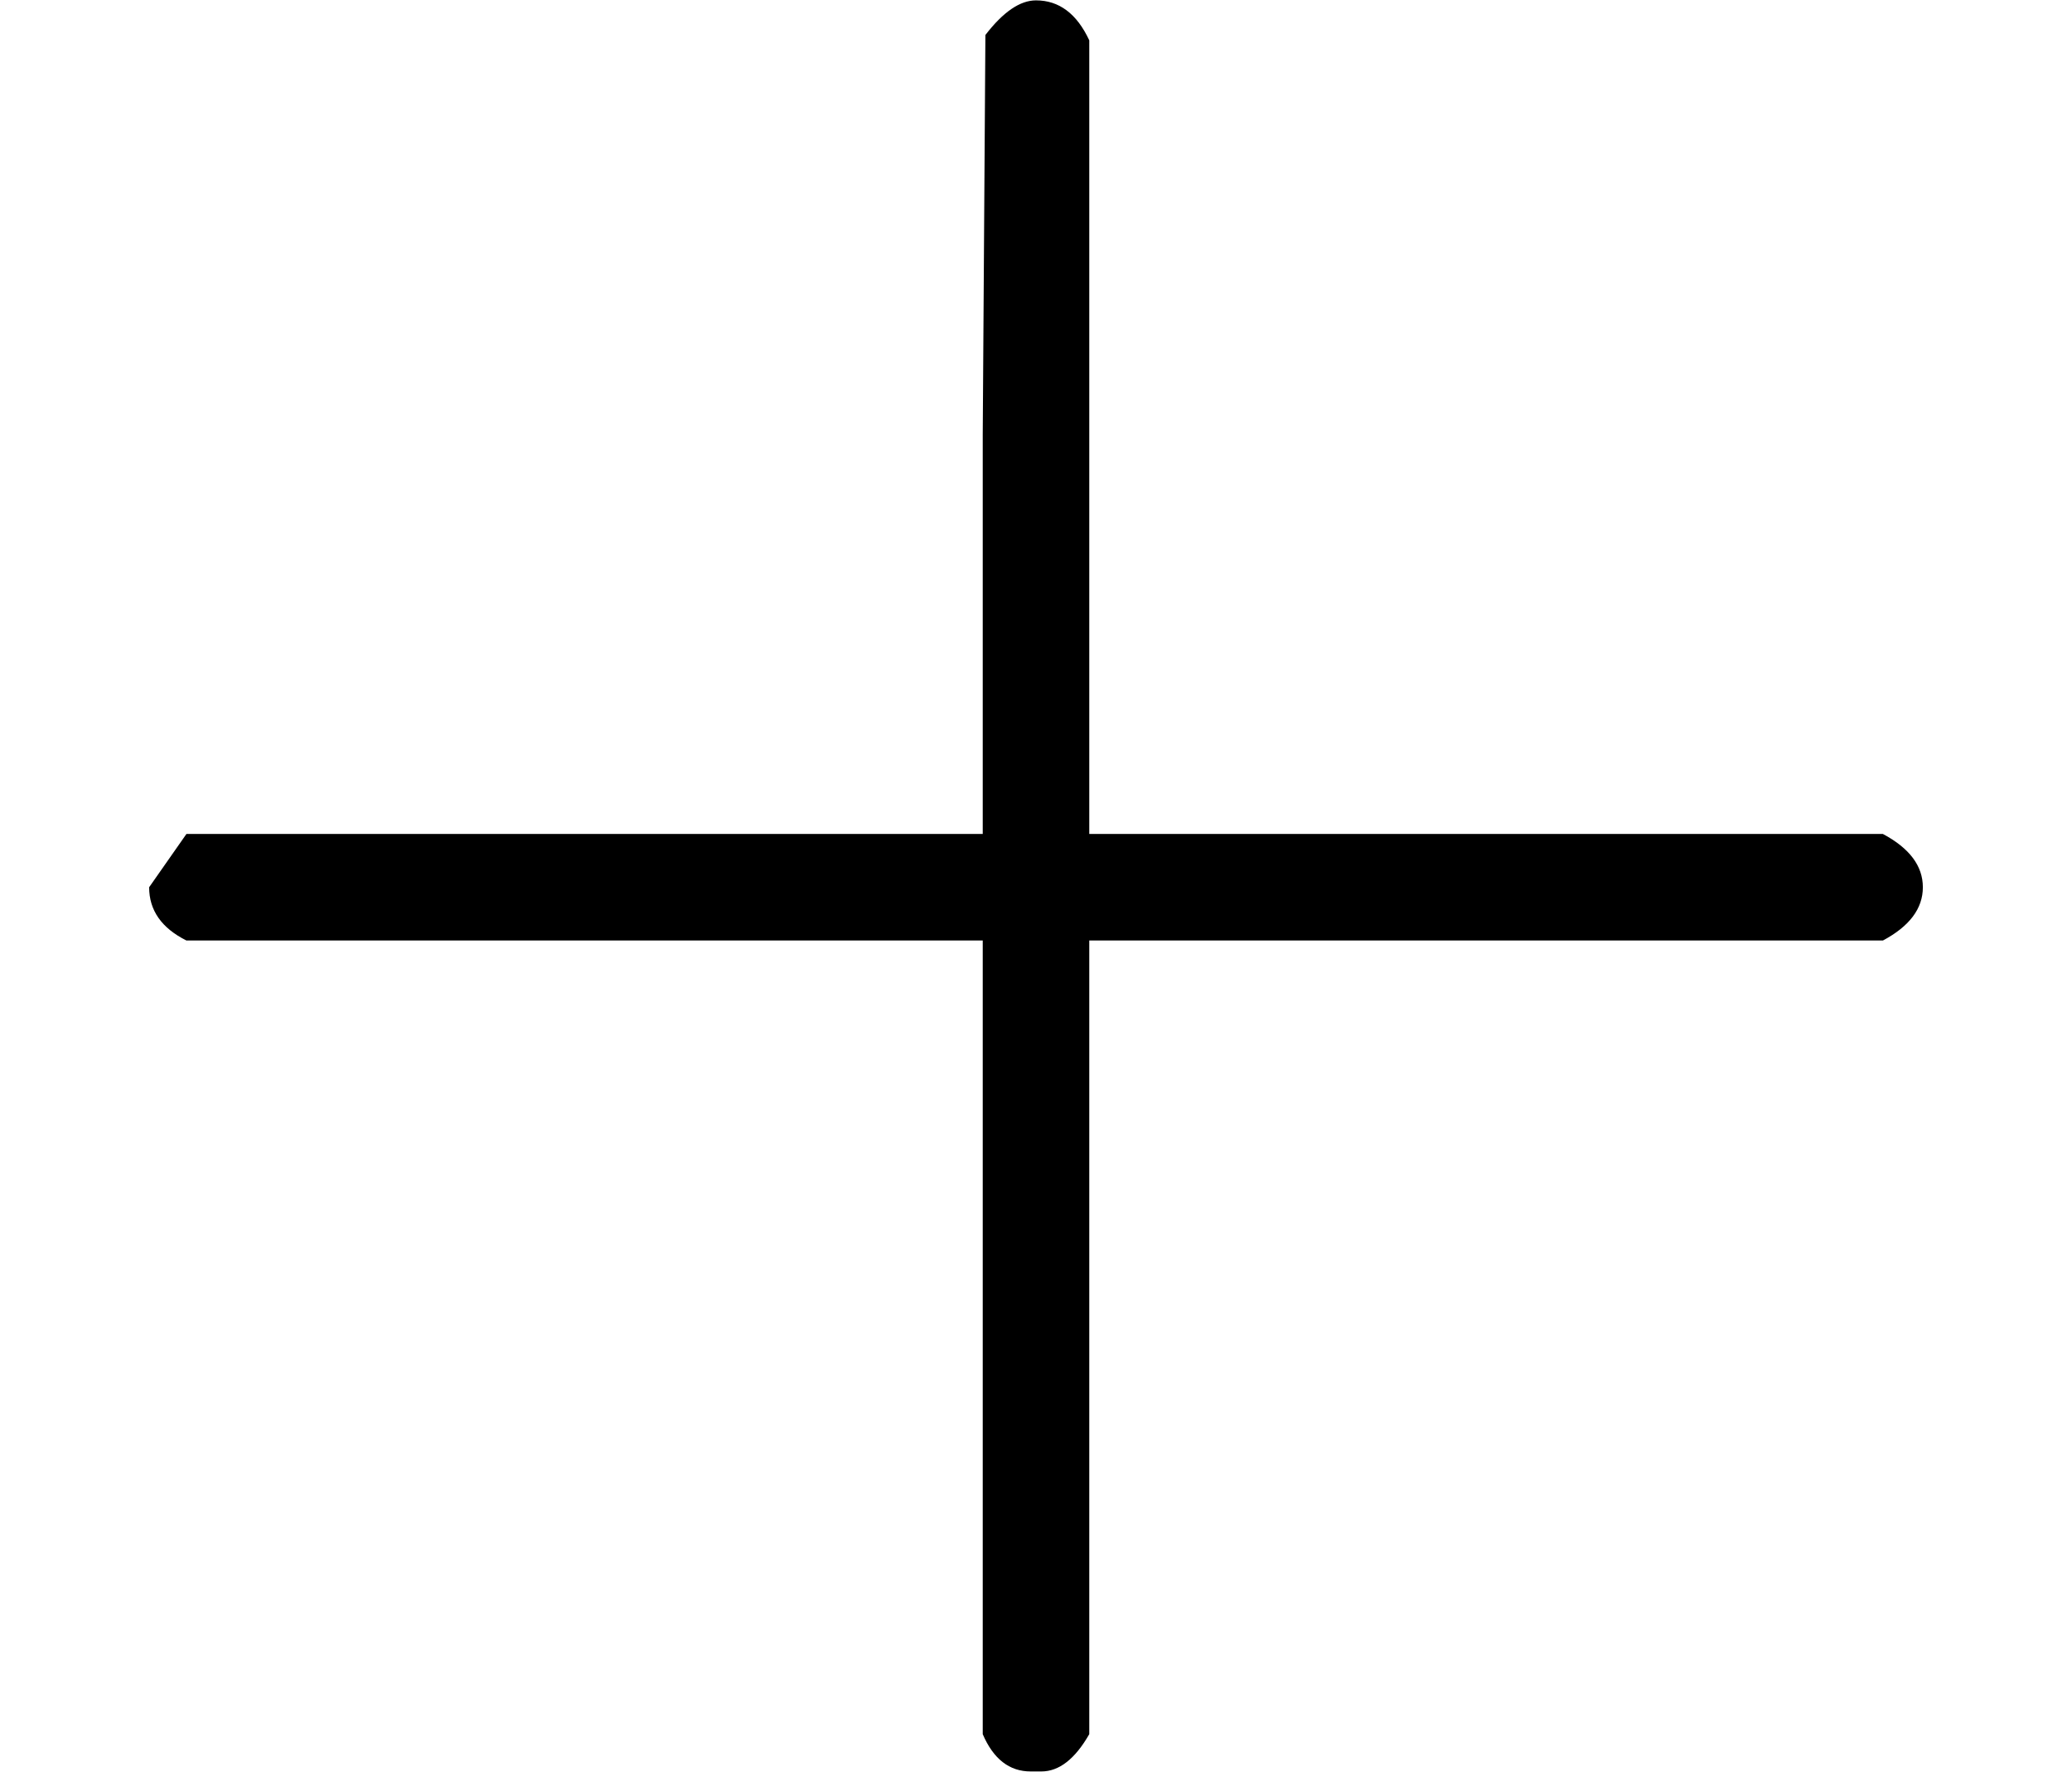
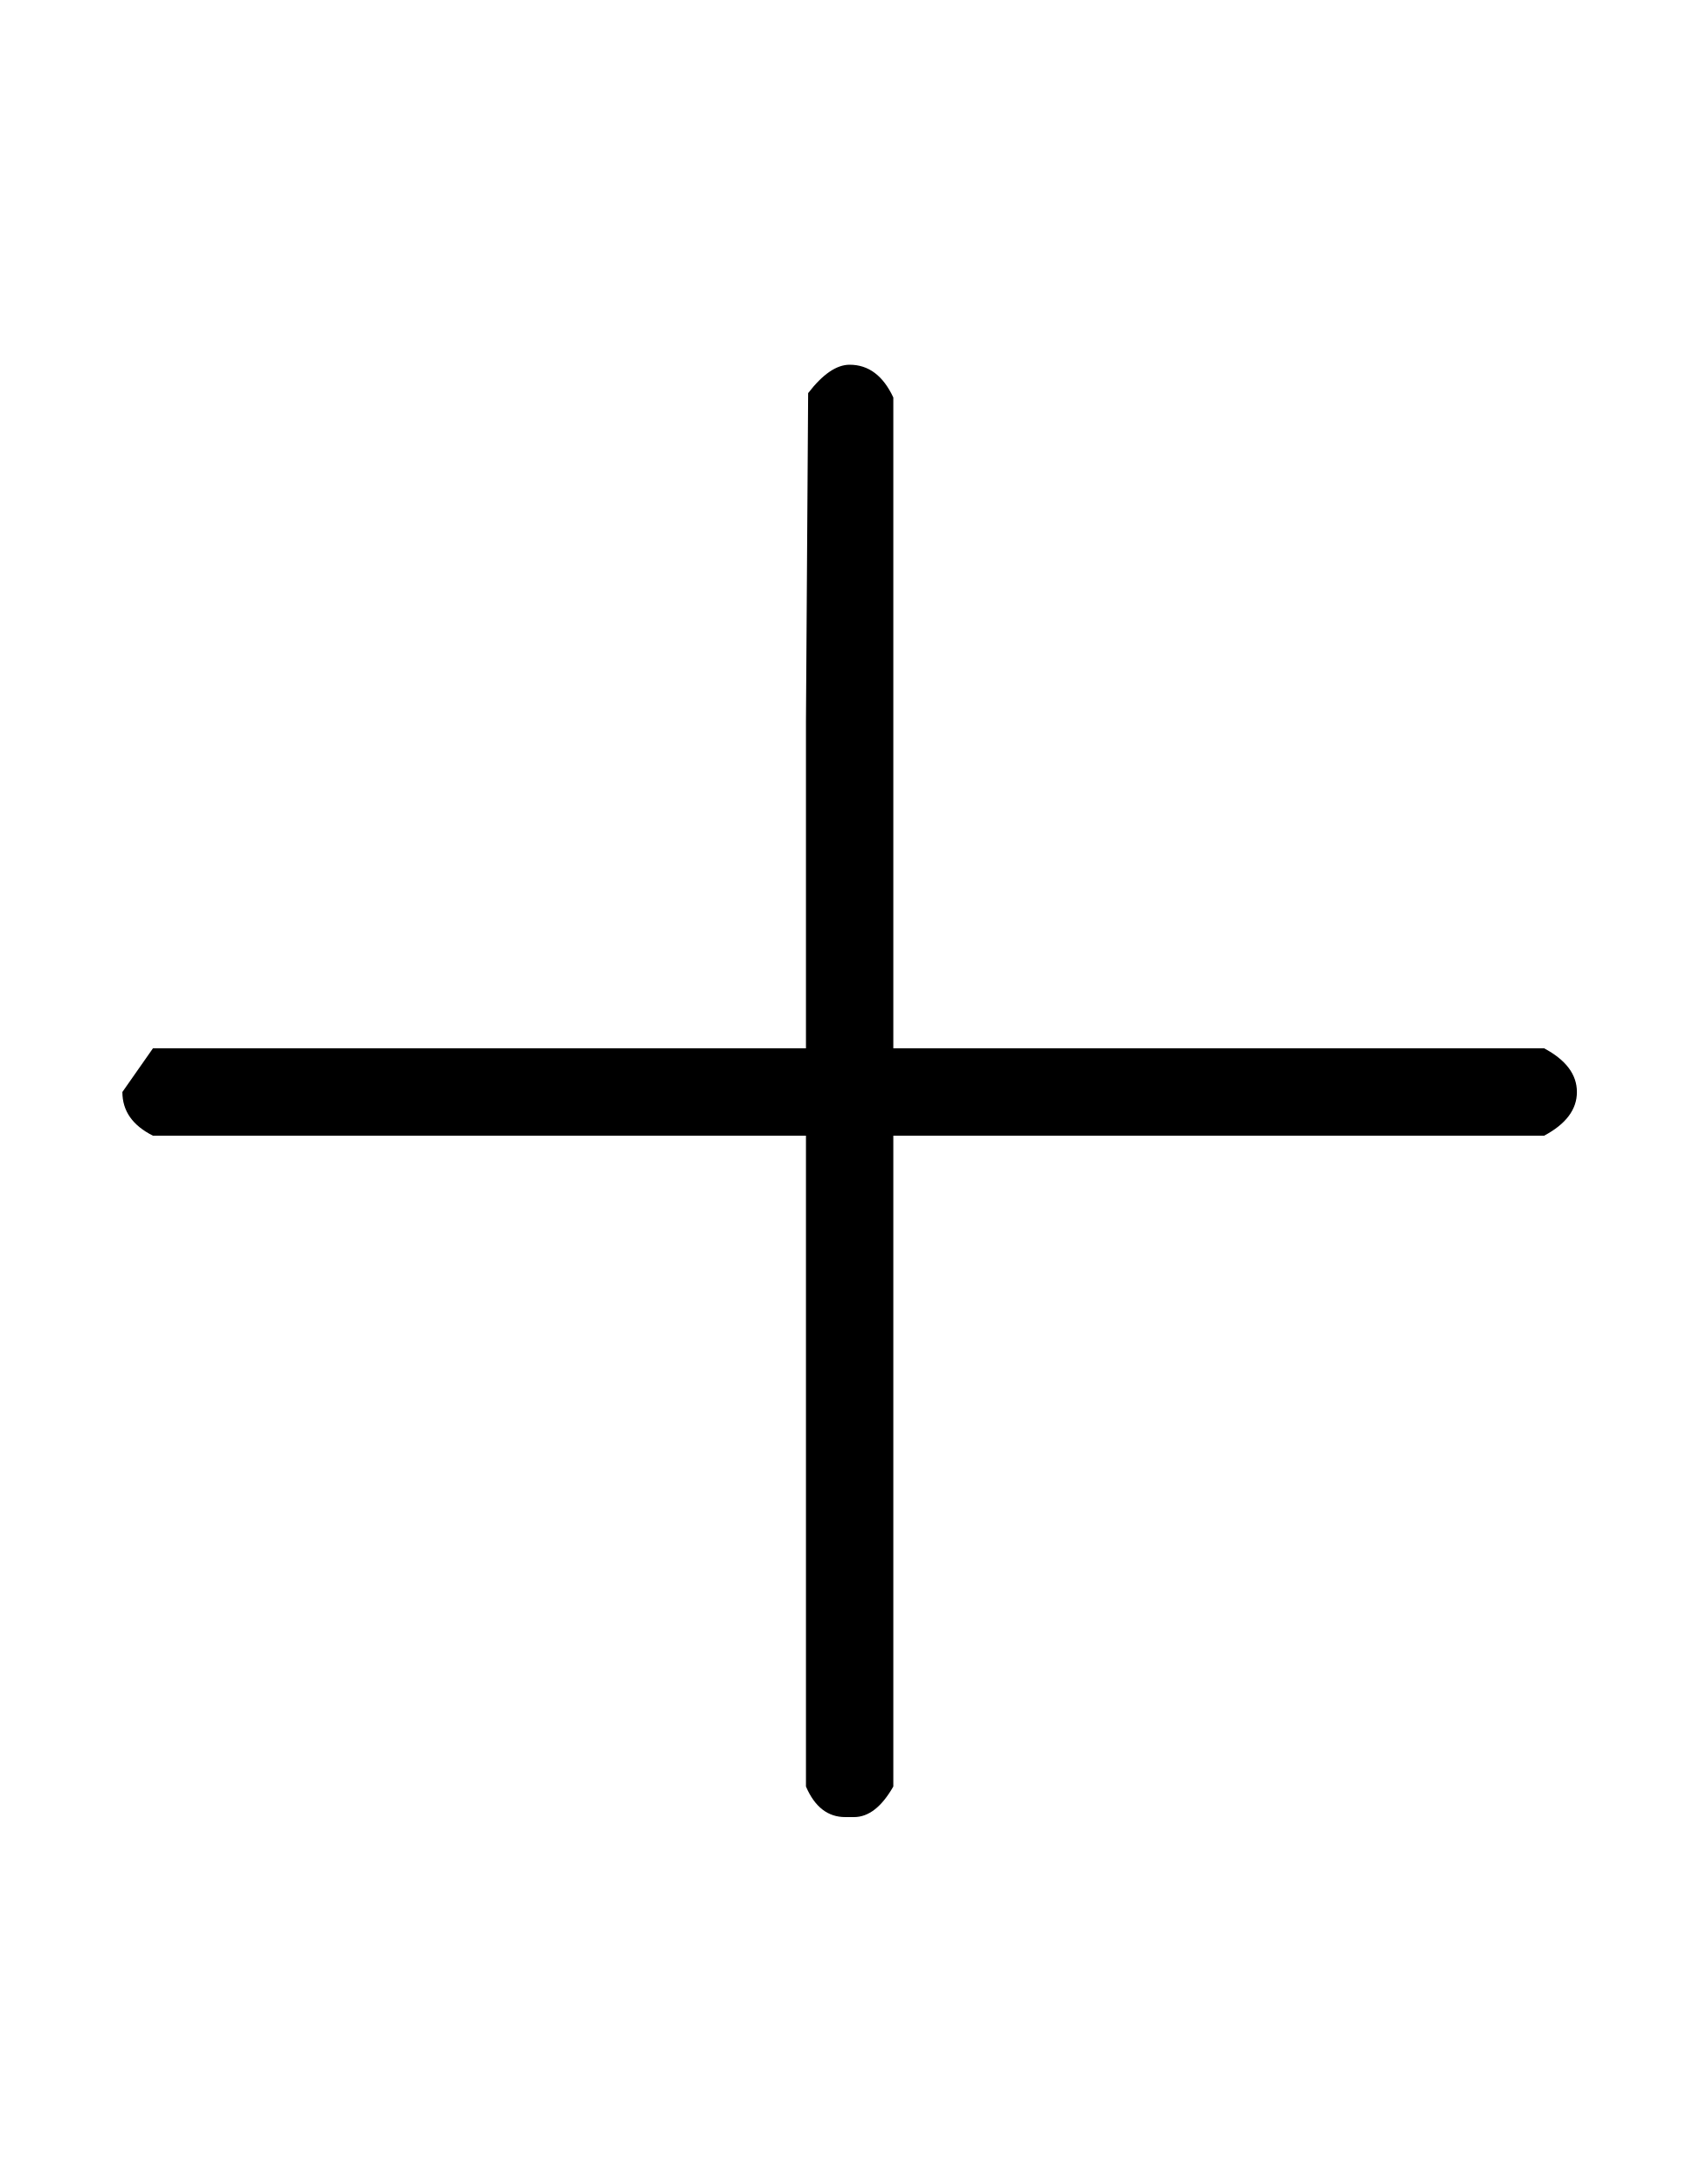
- <svg xmlns="http://www.w3.org/2000/svg" xmlns:xlink="http://www.w3.org/1999/xlink" style="vertical-align:-.186ex" width="1.76ex" height="1.505ex" viewBox="0 -583 778 665">
+ <svg xmlns="http://www.w3.org/2000/svg" xmlns:xlink="http://www.w3.org/1999/xlink" style="vertical-align:-.566ex" width="1.76ex" height="2.262ex" viewBox="0 -750 778 1000">
  <defs>
    <path id="a" d="M56 237v13l14 20h299v150l1 150q10 13 19 13 13 0 20-15V270h298q15-8 15-20t-15-20H409V-68q-8-14-18-14h-4q-12 0-18 14v298H70q-14 7-14 20Z" />
  </defs>
  <g stroke="currentColor" fill="currentColor" stroke-width="0">
    <use data-c="2B" xlink:href="#a" transform="scale(1 -1)" />
  </g>
</svg>
